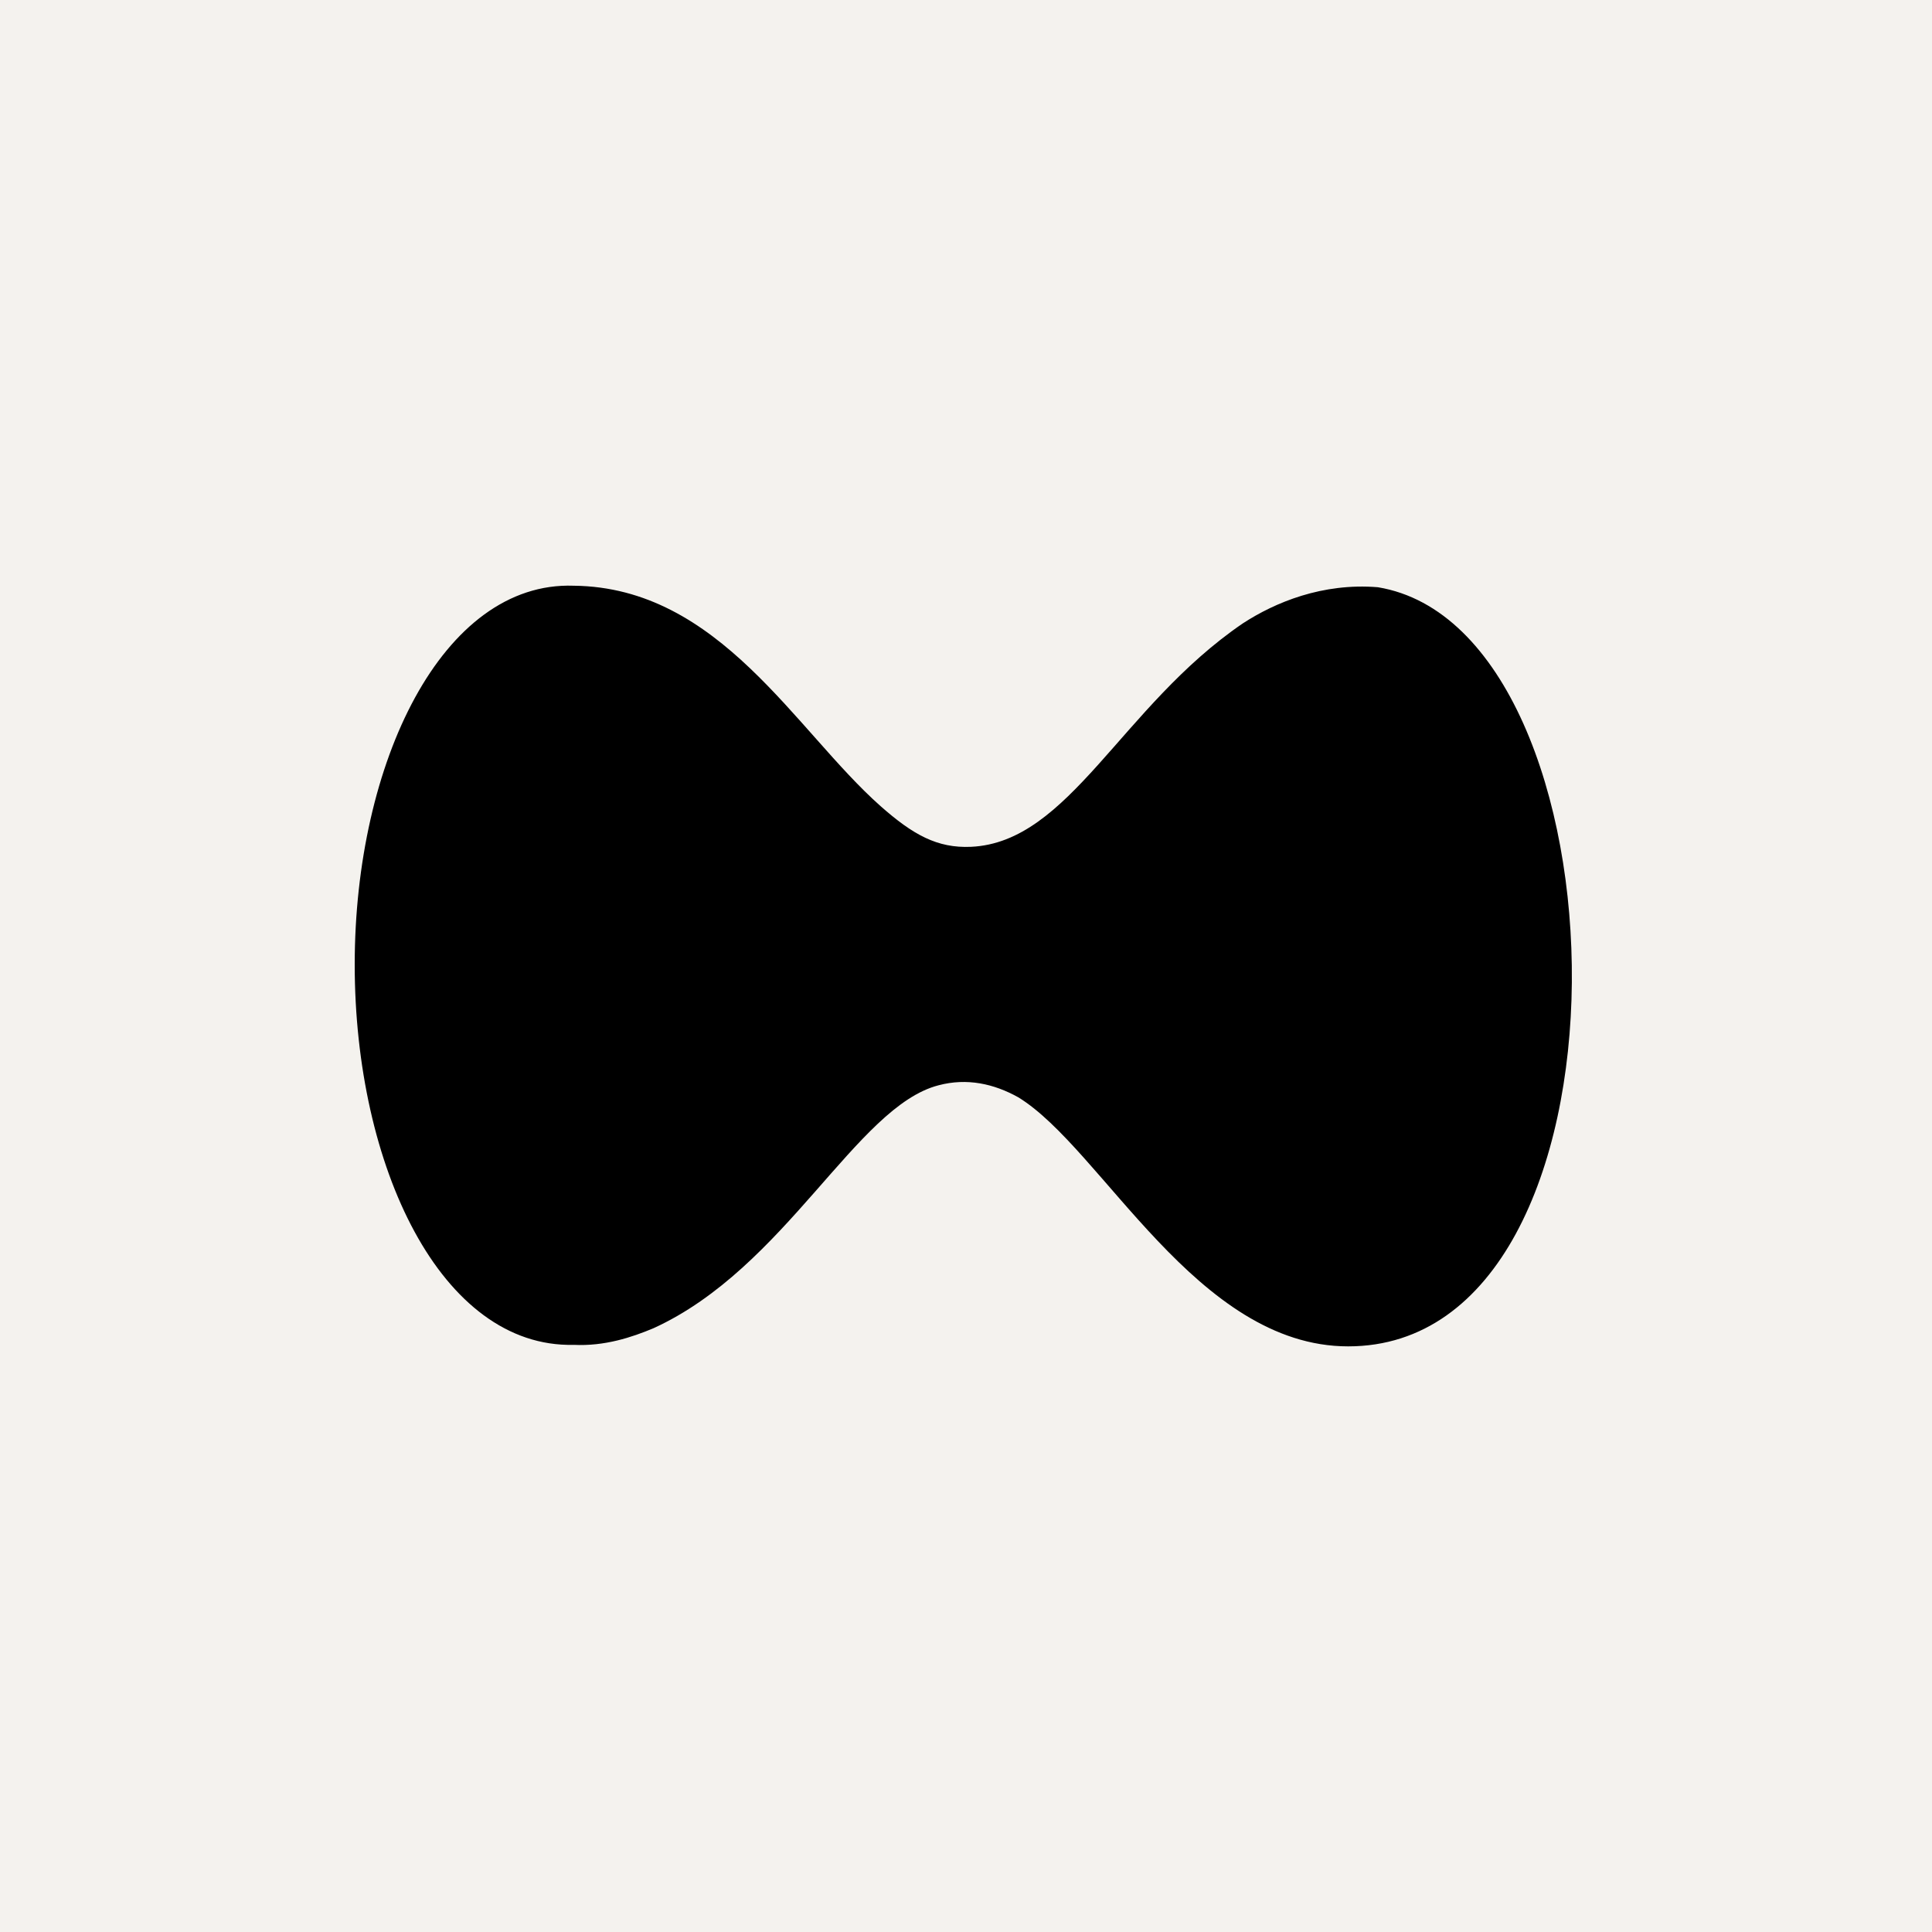
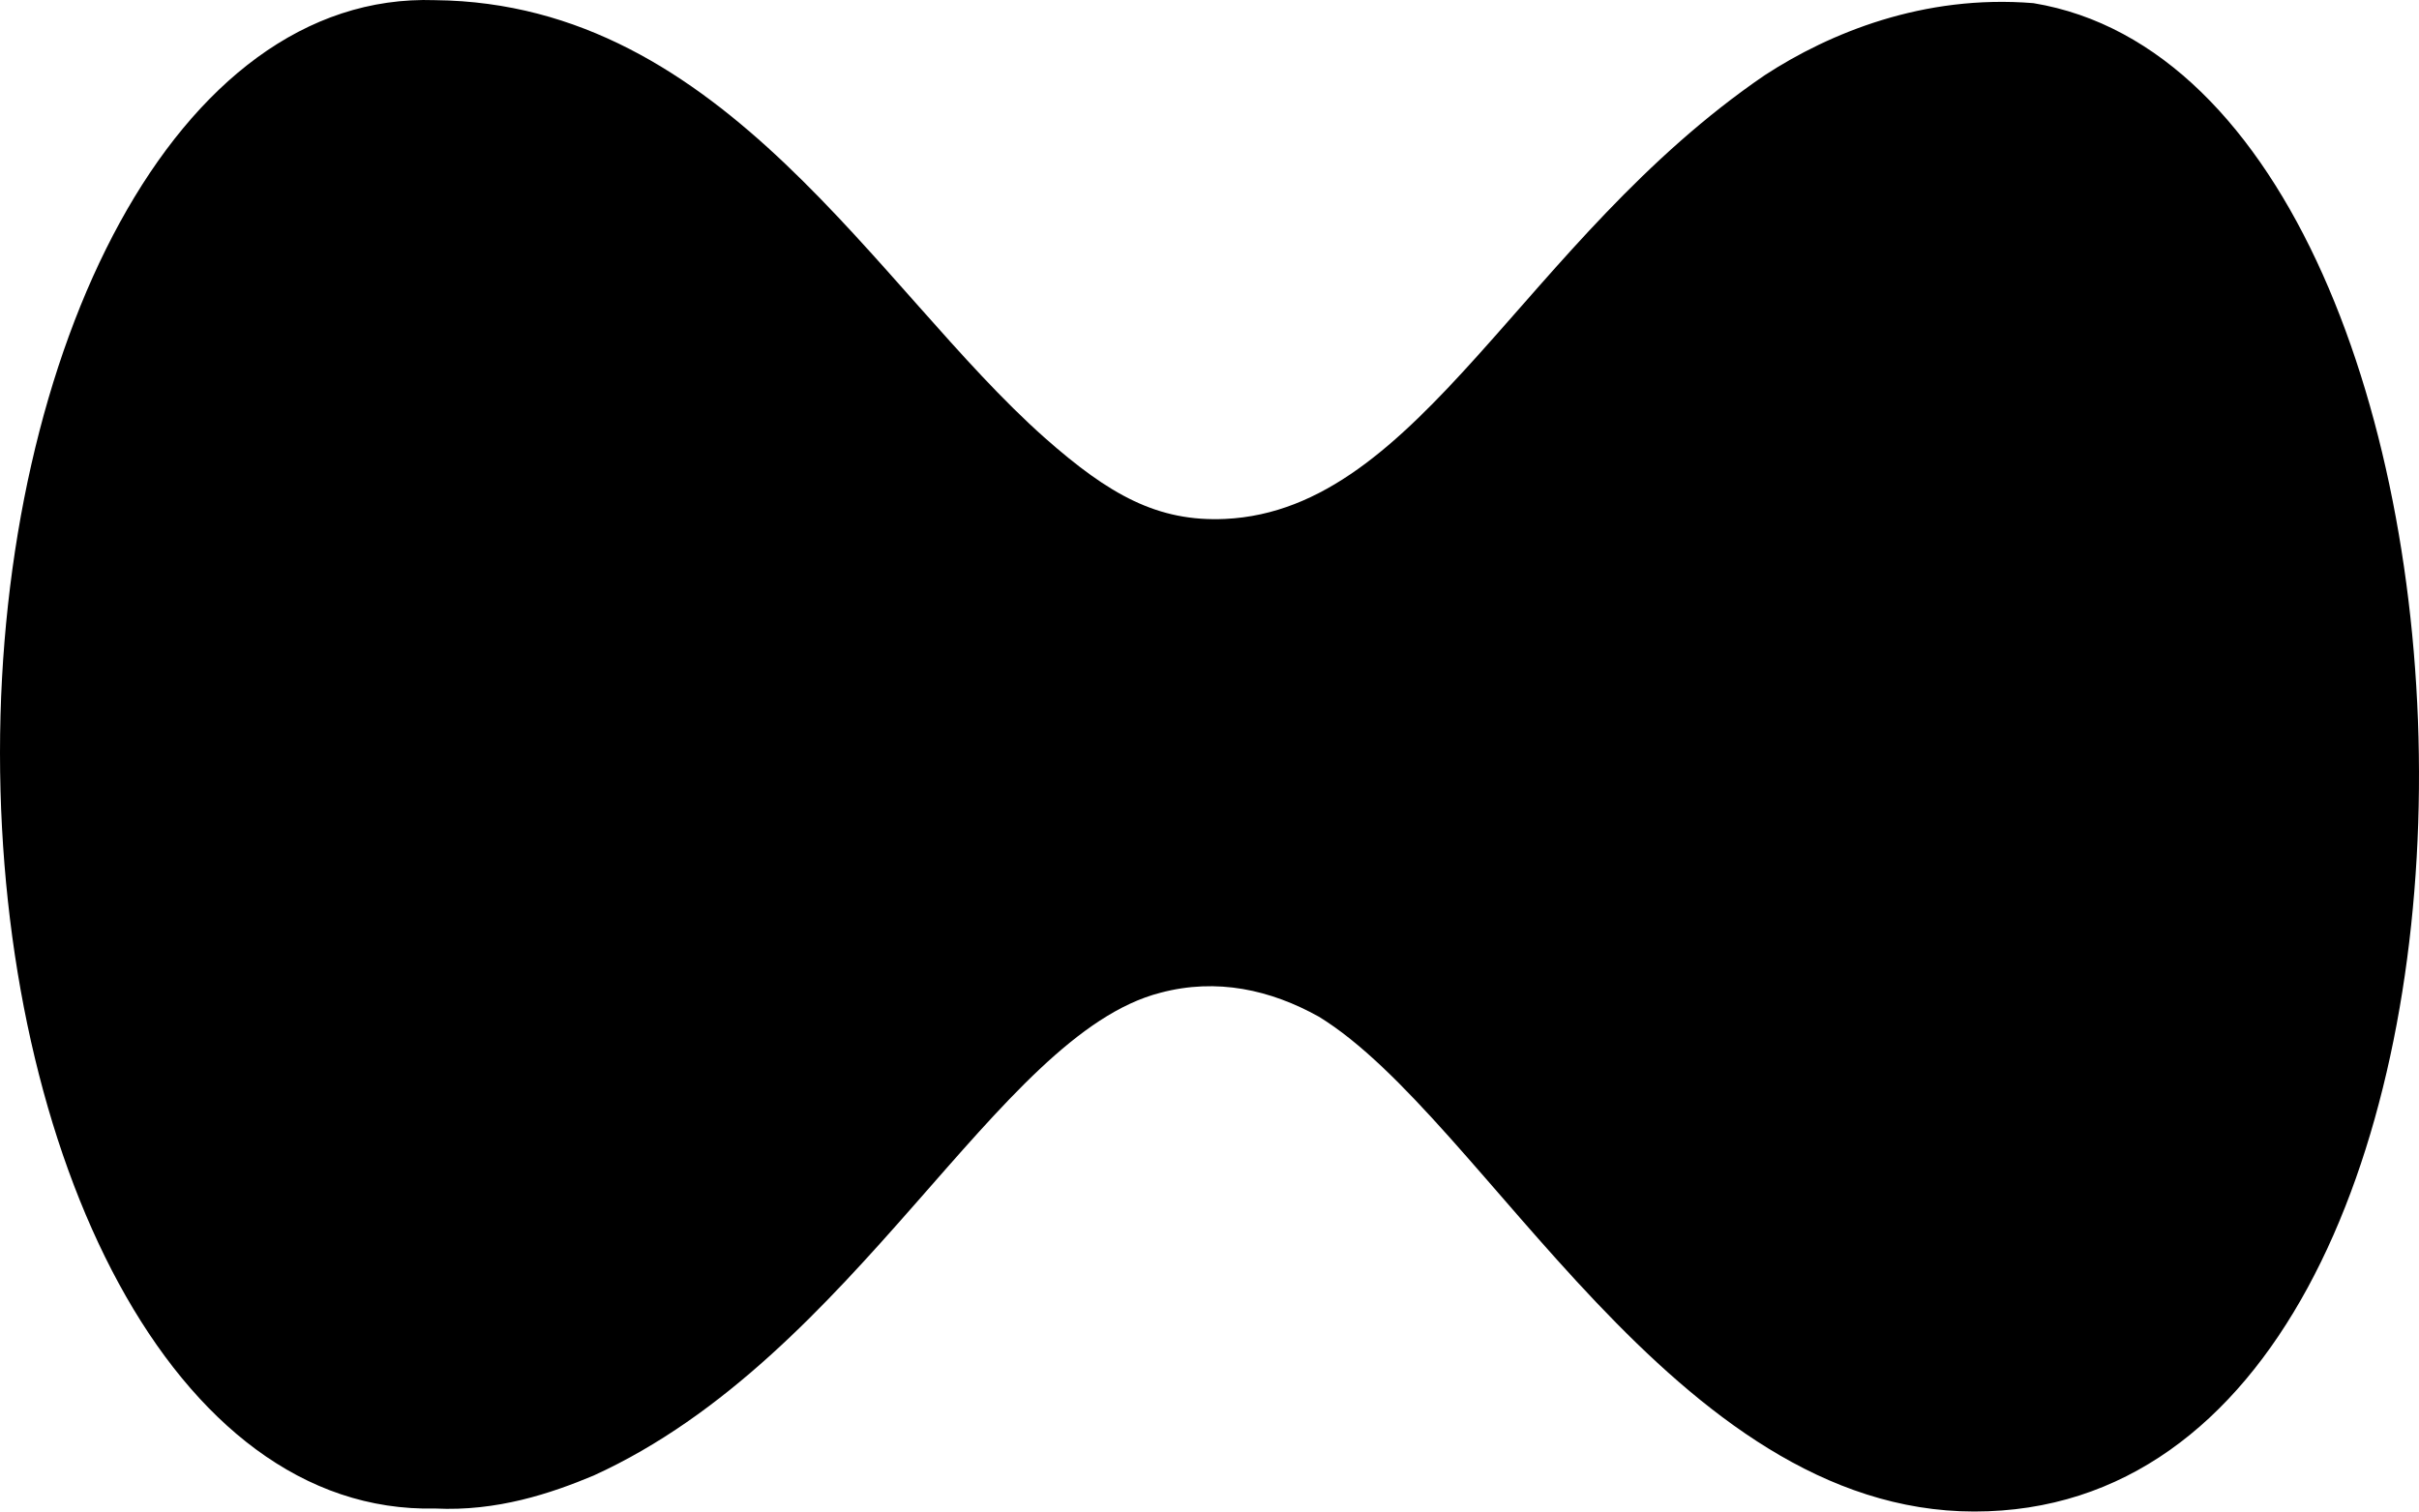
- <svg xmlns="http://www.w3.org/2000/svg" width="800" height="800" viewBox="0 0 800 800" role="img" aria-labelledby="title description">
-   <rect width="800" height="800" fill="#F4F2EE" />
-   <path fill="#000000" transform="matrix(0.9994195 0 0 1.11595 146.88 242.5)" d="M423.92 0.591c105.84 15.68 112.56 281.68-12.32 281.68-62.72 0-101.92-73.36-136.64-92.4-10.08-5.04-21.28-7.28-33.04-4.48-34.16 7.84-63.28 67.76-118.16 90.16-8.96 3.36-20.16 6.72-33.04 6.16-54.88 1.12-90.72-66.08-90.72-141.12 0-75.04 36.4-142.24 90.72-140.56 60.48 0.56 91.84 53.76 127.12 81.76 13.44 10.64 23.52 15.68 37.52 15.12 40.88-1.68 62.16-52.08 112.56-82.88 13.44-7.84 33.04-15.12 56-13.44z" />
+ <svg xmlns="http://www.w3.org/2000/svg" width="504" height="315" viewBox="0 0 504 315" role="img" aria-labelledby="title description">
+   <path fill="#000000" transform="matrix(0.9994195 0 0 1.11595 0 0)" d="M423.92 0.591c105.84 15.68 112.56 281.68-12.32 281.68-62.72 0-101.92-73.36-136.64-92.4-10.08-5.04-21.28-7.28-33.04-4.48-34.16 7.84-63.28 67.76-118.16 90.16-8.96 3.36-20.16 6.72-33.04 6.16-54.88 1.12-90.72-66.08-90.72-141.12 0-75.04 36.4-142.24 90.72-140.56 60.48 0.56 91.84 53.76 127.12 81.76 13.44 10.64 23.52 15.68 37.52 15.12 40.88-1.68 62.16-52.08 112.56-82.88 13.44-7.84 33.04-15.12 56-13.44z" />
</svg>
